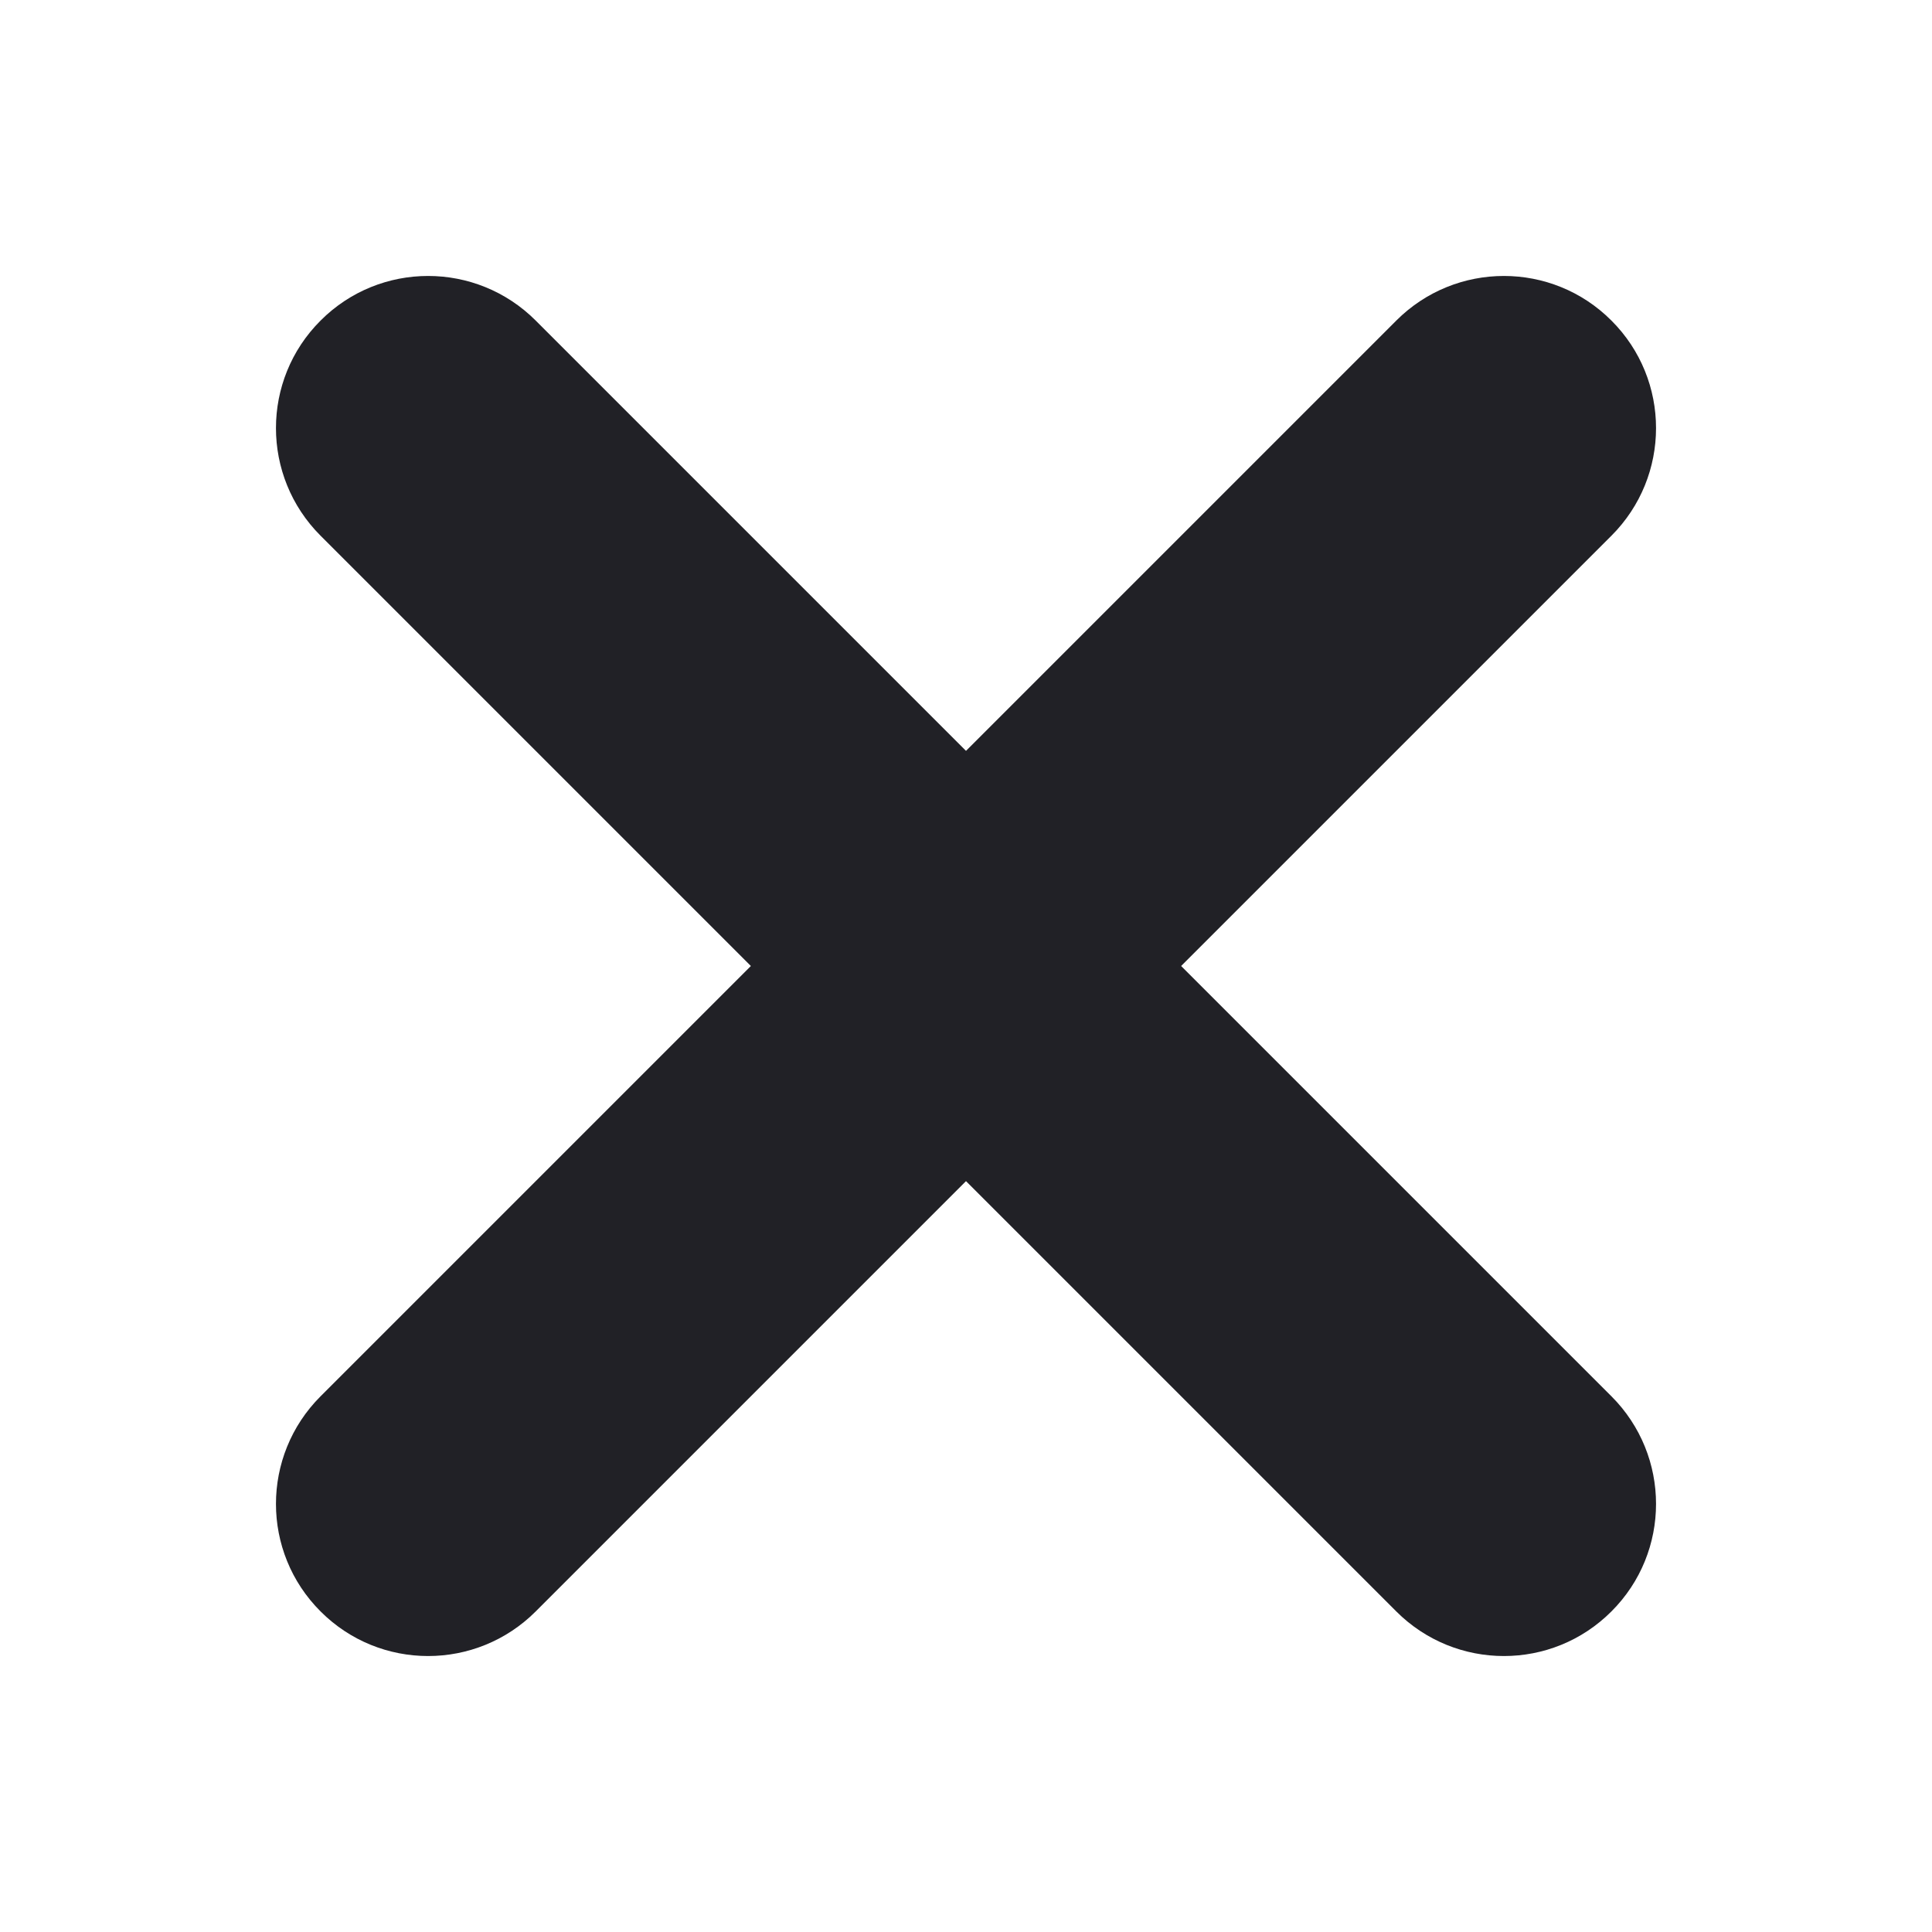
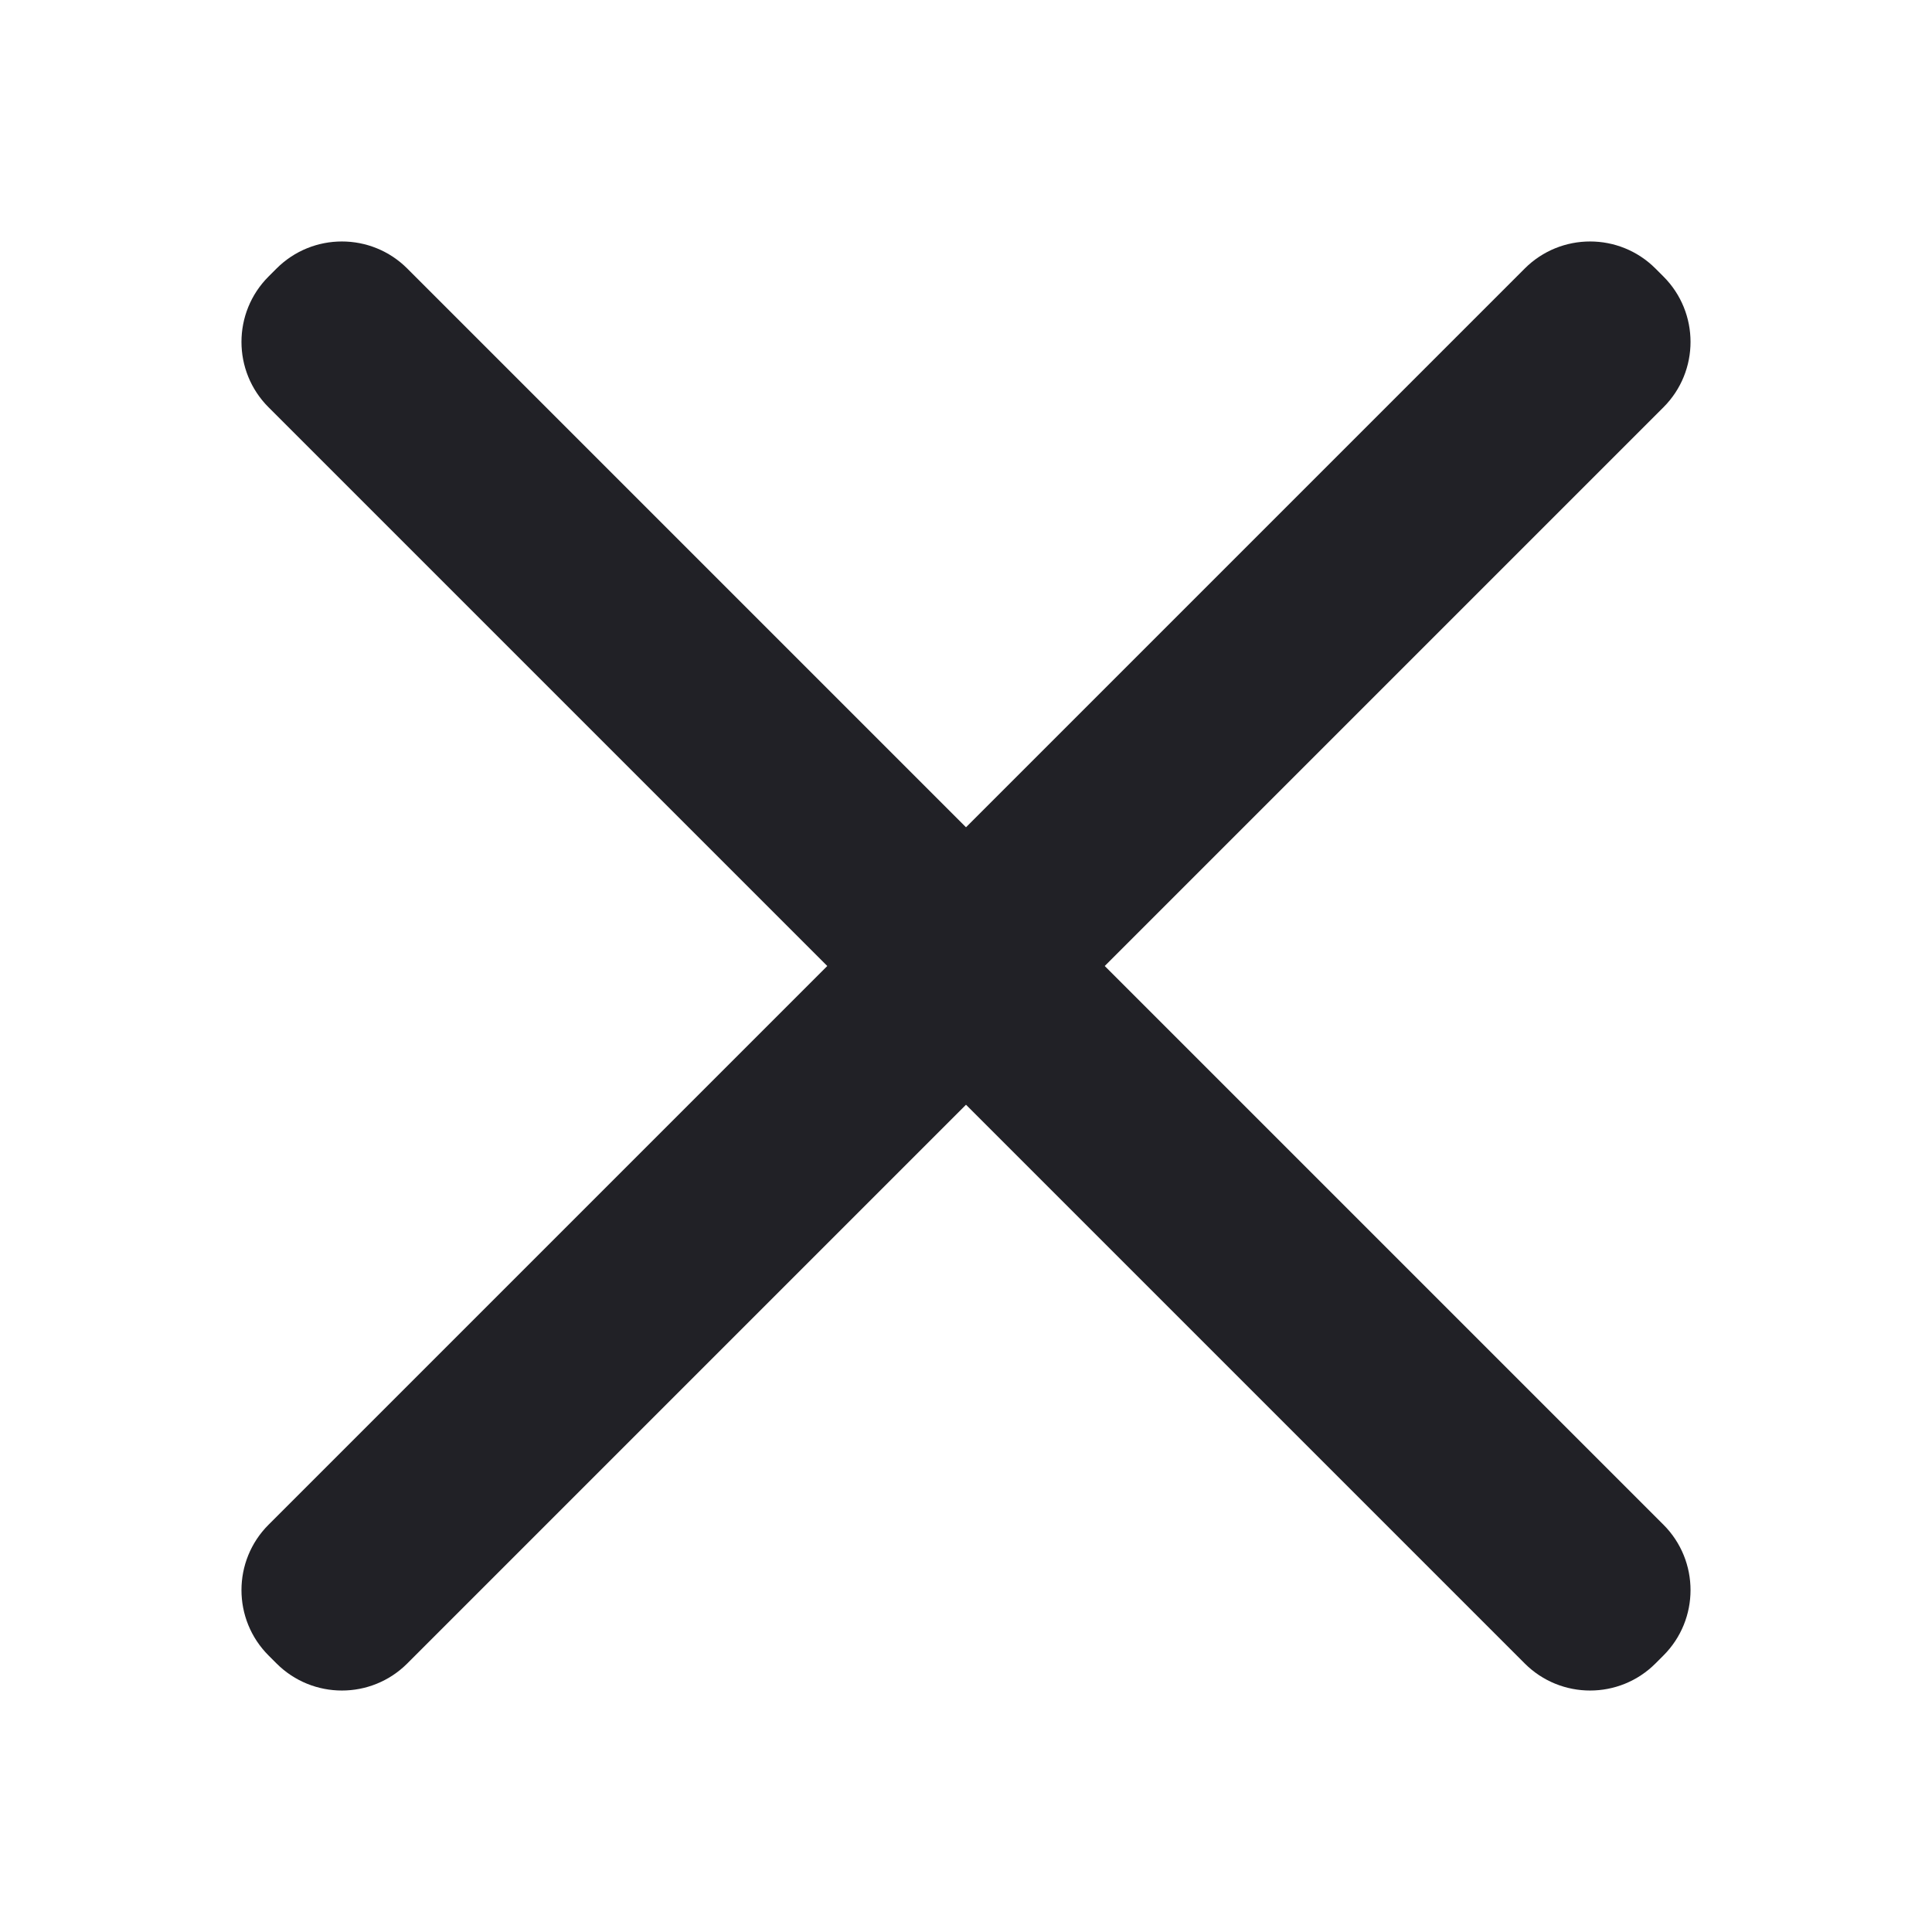
- <svg xmlns="http://www.w3.org/2000/svg" width="14" height="14" viewBox="0 0 14 14" fill="none">
-   <path d="M2.323 10.118C1.892 10.549 1.892 11.247 2.323 11.677C2.753 12.108 3.451 12.108 3.882 11.677L7 8.559L10.118 11.677C10.549 12.108 11.247 12.108 11.677 11.677C12.108 11.247 12.108 10.549 11.677 10.118L8.559 7L11.677 3.882C12.108 3.451 12.108 2.753 11.677 2.323C11.247 1.892 10.549 1.892 10.118 2.323L7 5.441L3.882 2.323C3.451 1.892 2.753 1.892 2.323 2.323C1.892 2.753 1.892 3.451 2.323 3.882L5.441 7L2.323 10.118Z" fill="#212126" />
+ <svg xmlns="http://www.w3.org/2000/svg" width="16" height="16" viewBox="0 0 16 16" fill="none">
+   <path d="M13.776 3.373C14.075 3.074 14.075 2.589 13.776 2.29L13.71 2.224C13.411 1.925 12.926 1.925 12.627 2.224L8 6.851L3.373 2.224C3.074 1.925 2.589 1.925 2.29 2.224L2.224 2.29C1.925 2.589 1.925 3.074 2.224 3.373L6.851 8L2.224 12.627C1.925 12.926 1.925 13.411 2.224 13.71L2.29 13.776C2.589 14.075 3.074 14.075 3.373 13.776L8 9.149L12.627 13.776C12.926 14.075 13.411 14.075 13.71 13.776L13.776 13.71C14.075 13.411 14.075 12.926 13.776 12.627L9.149 8L13.776 3.373Z" fill="#212126" />
</svg>
